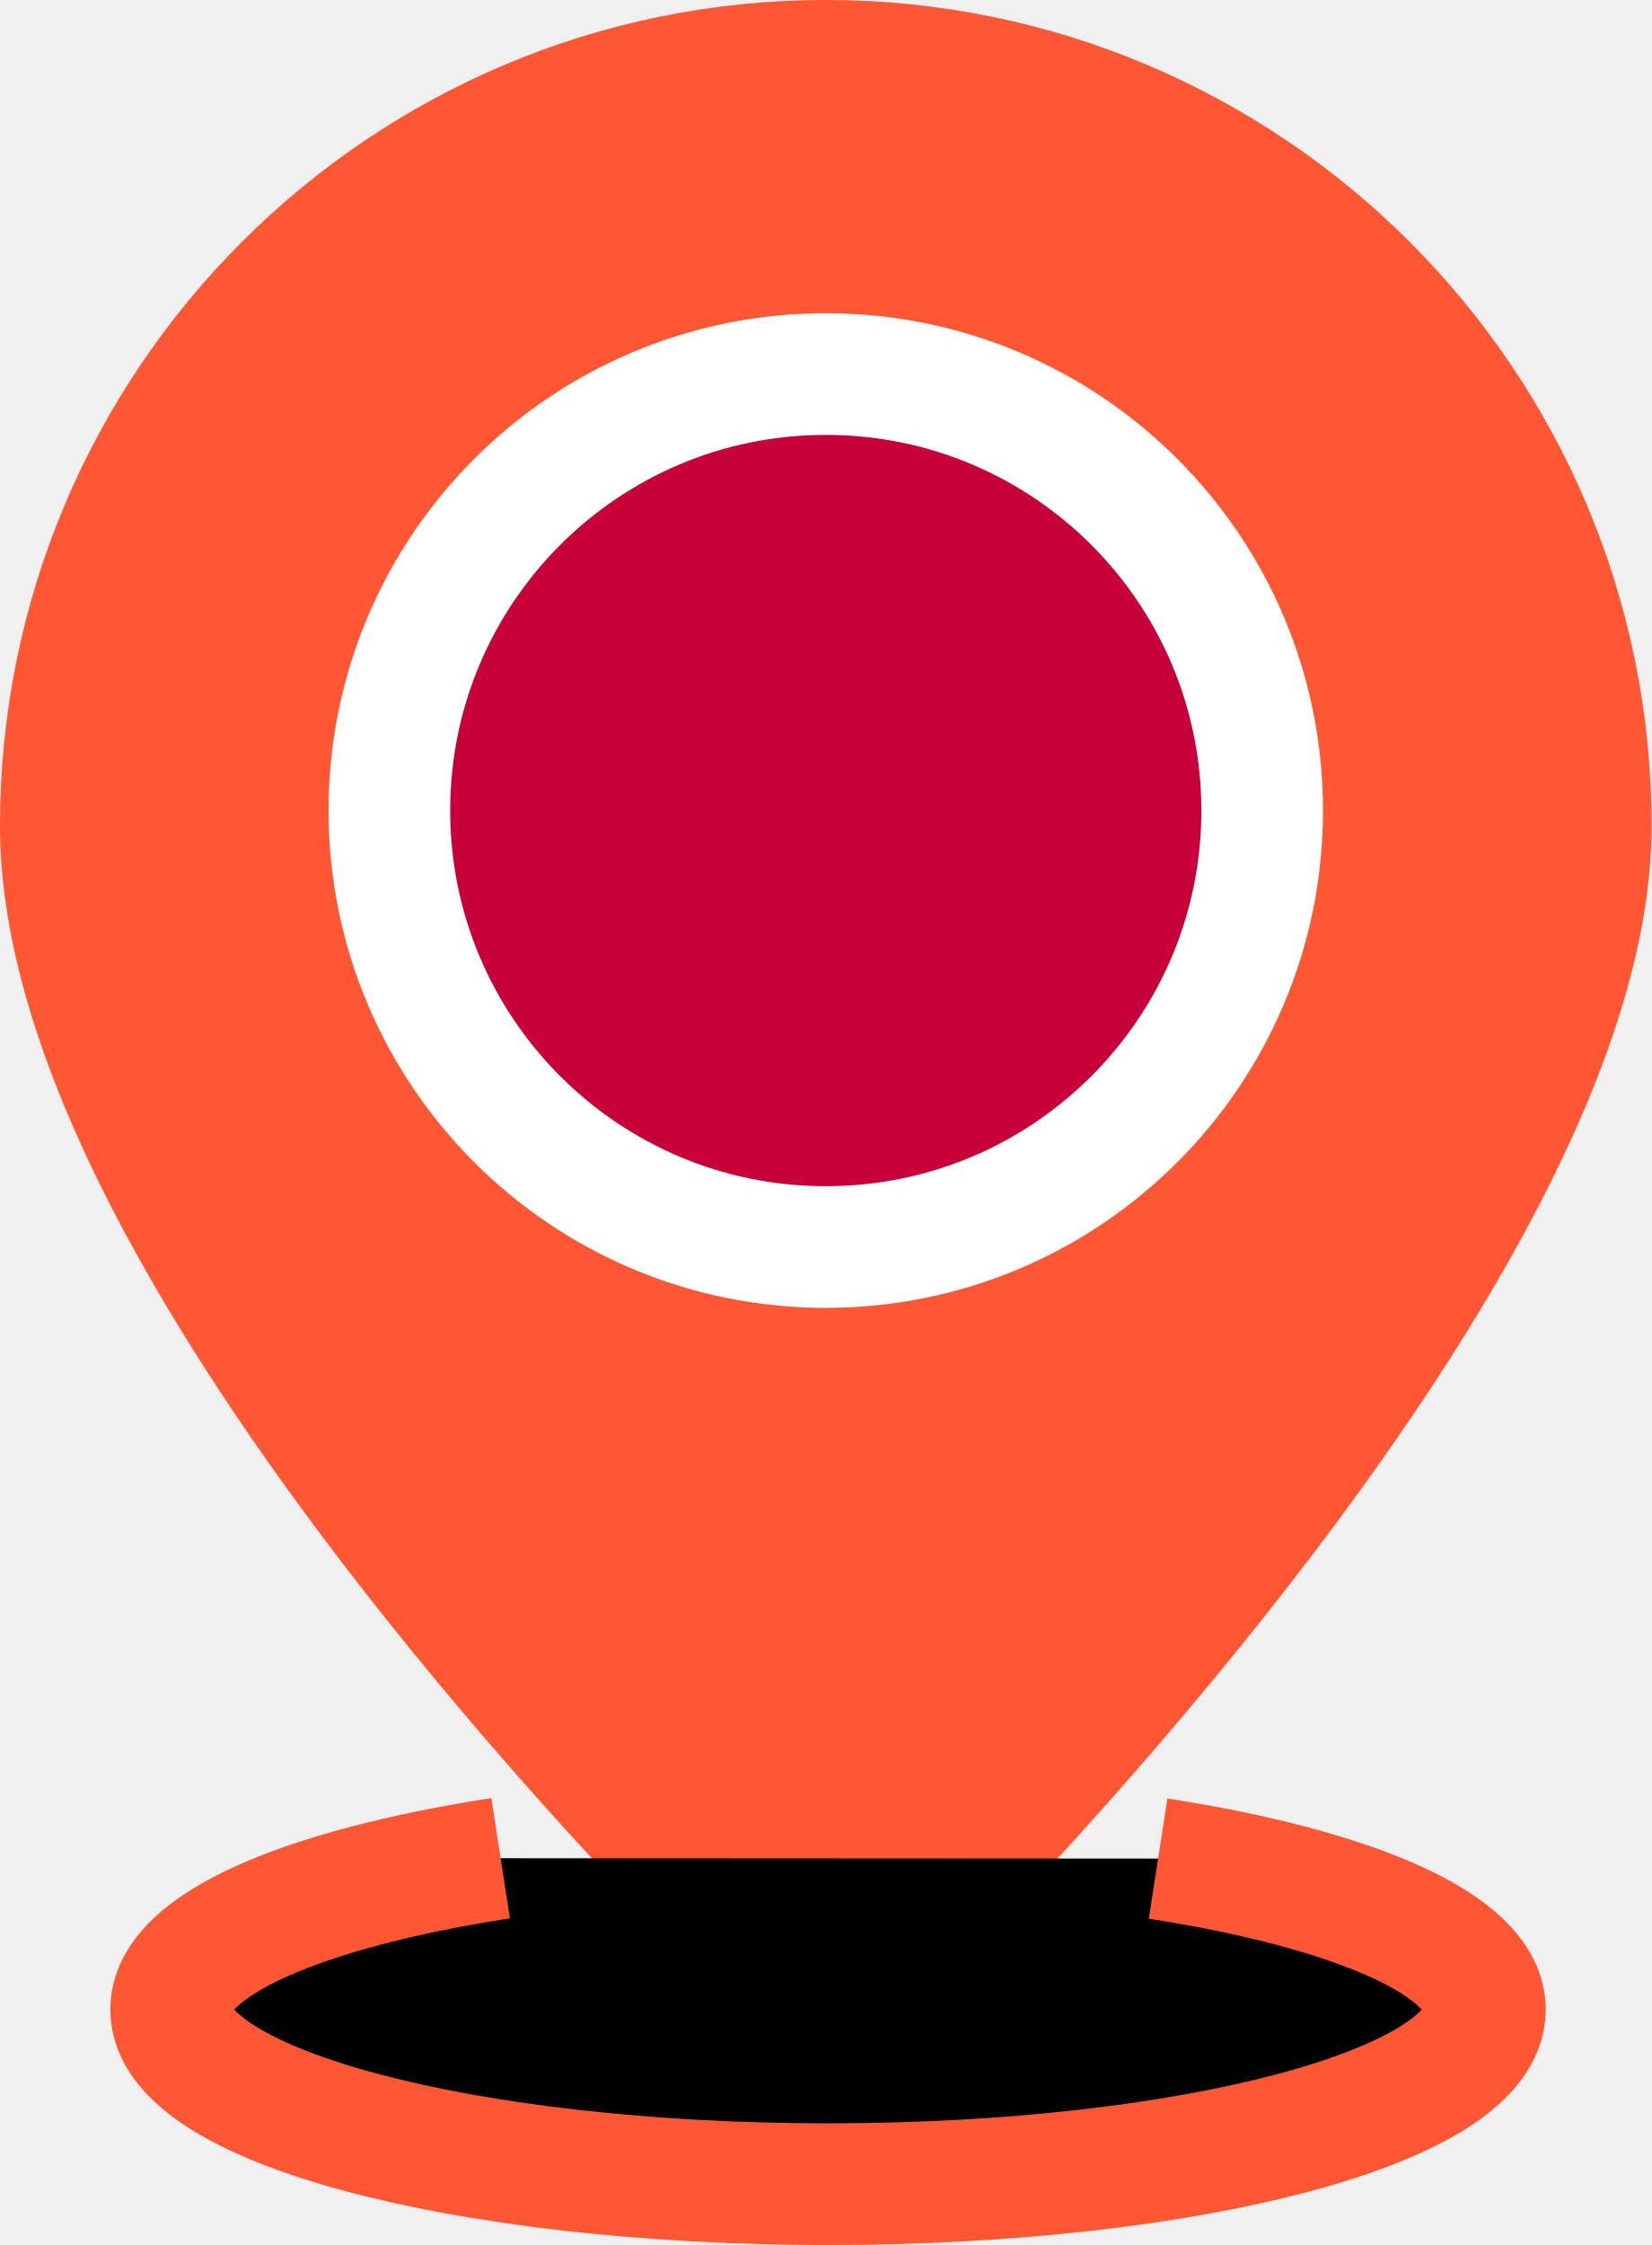
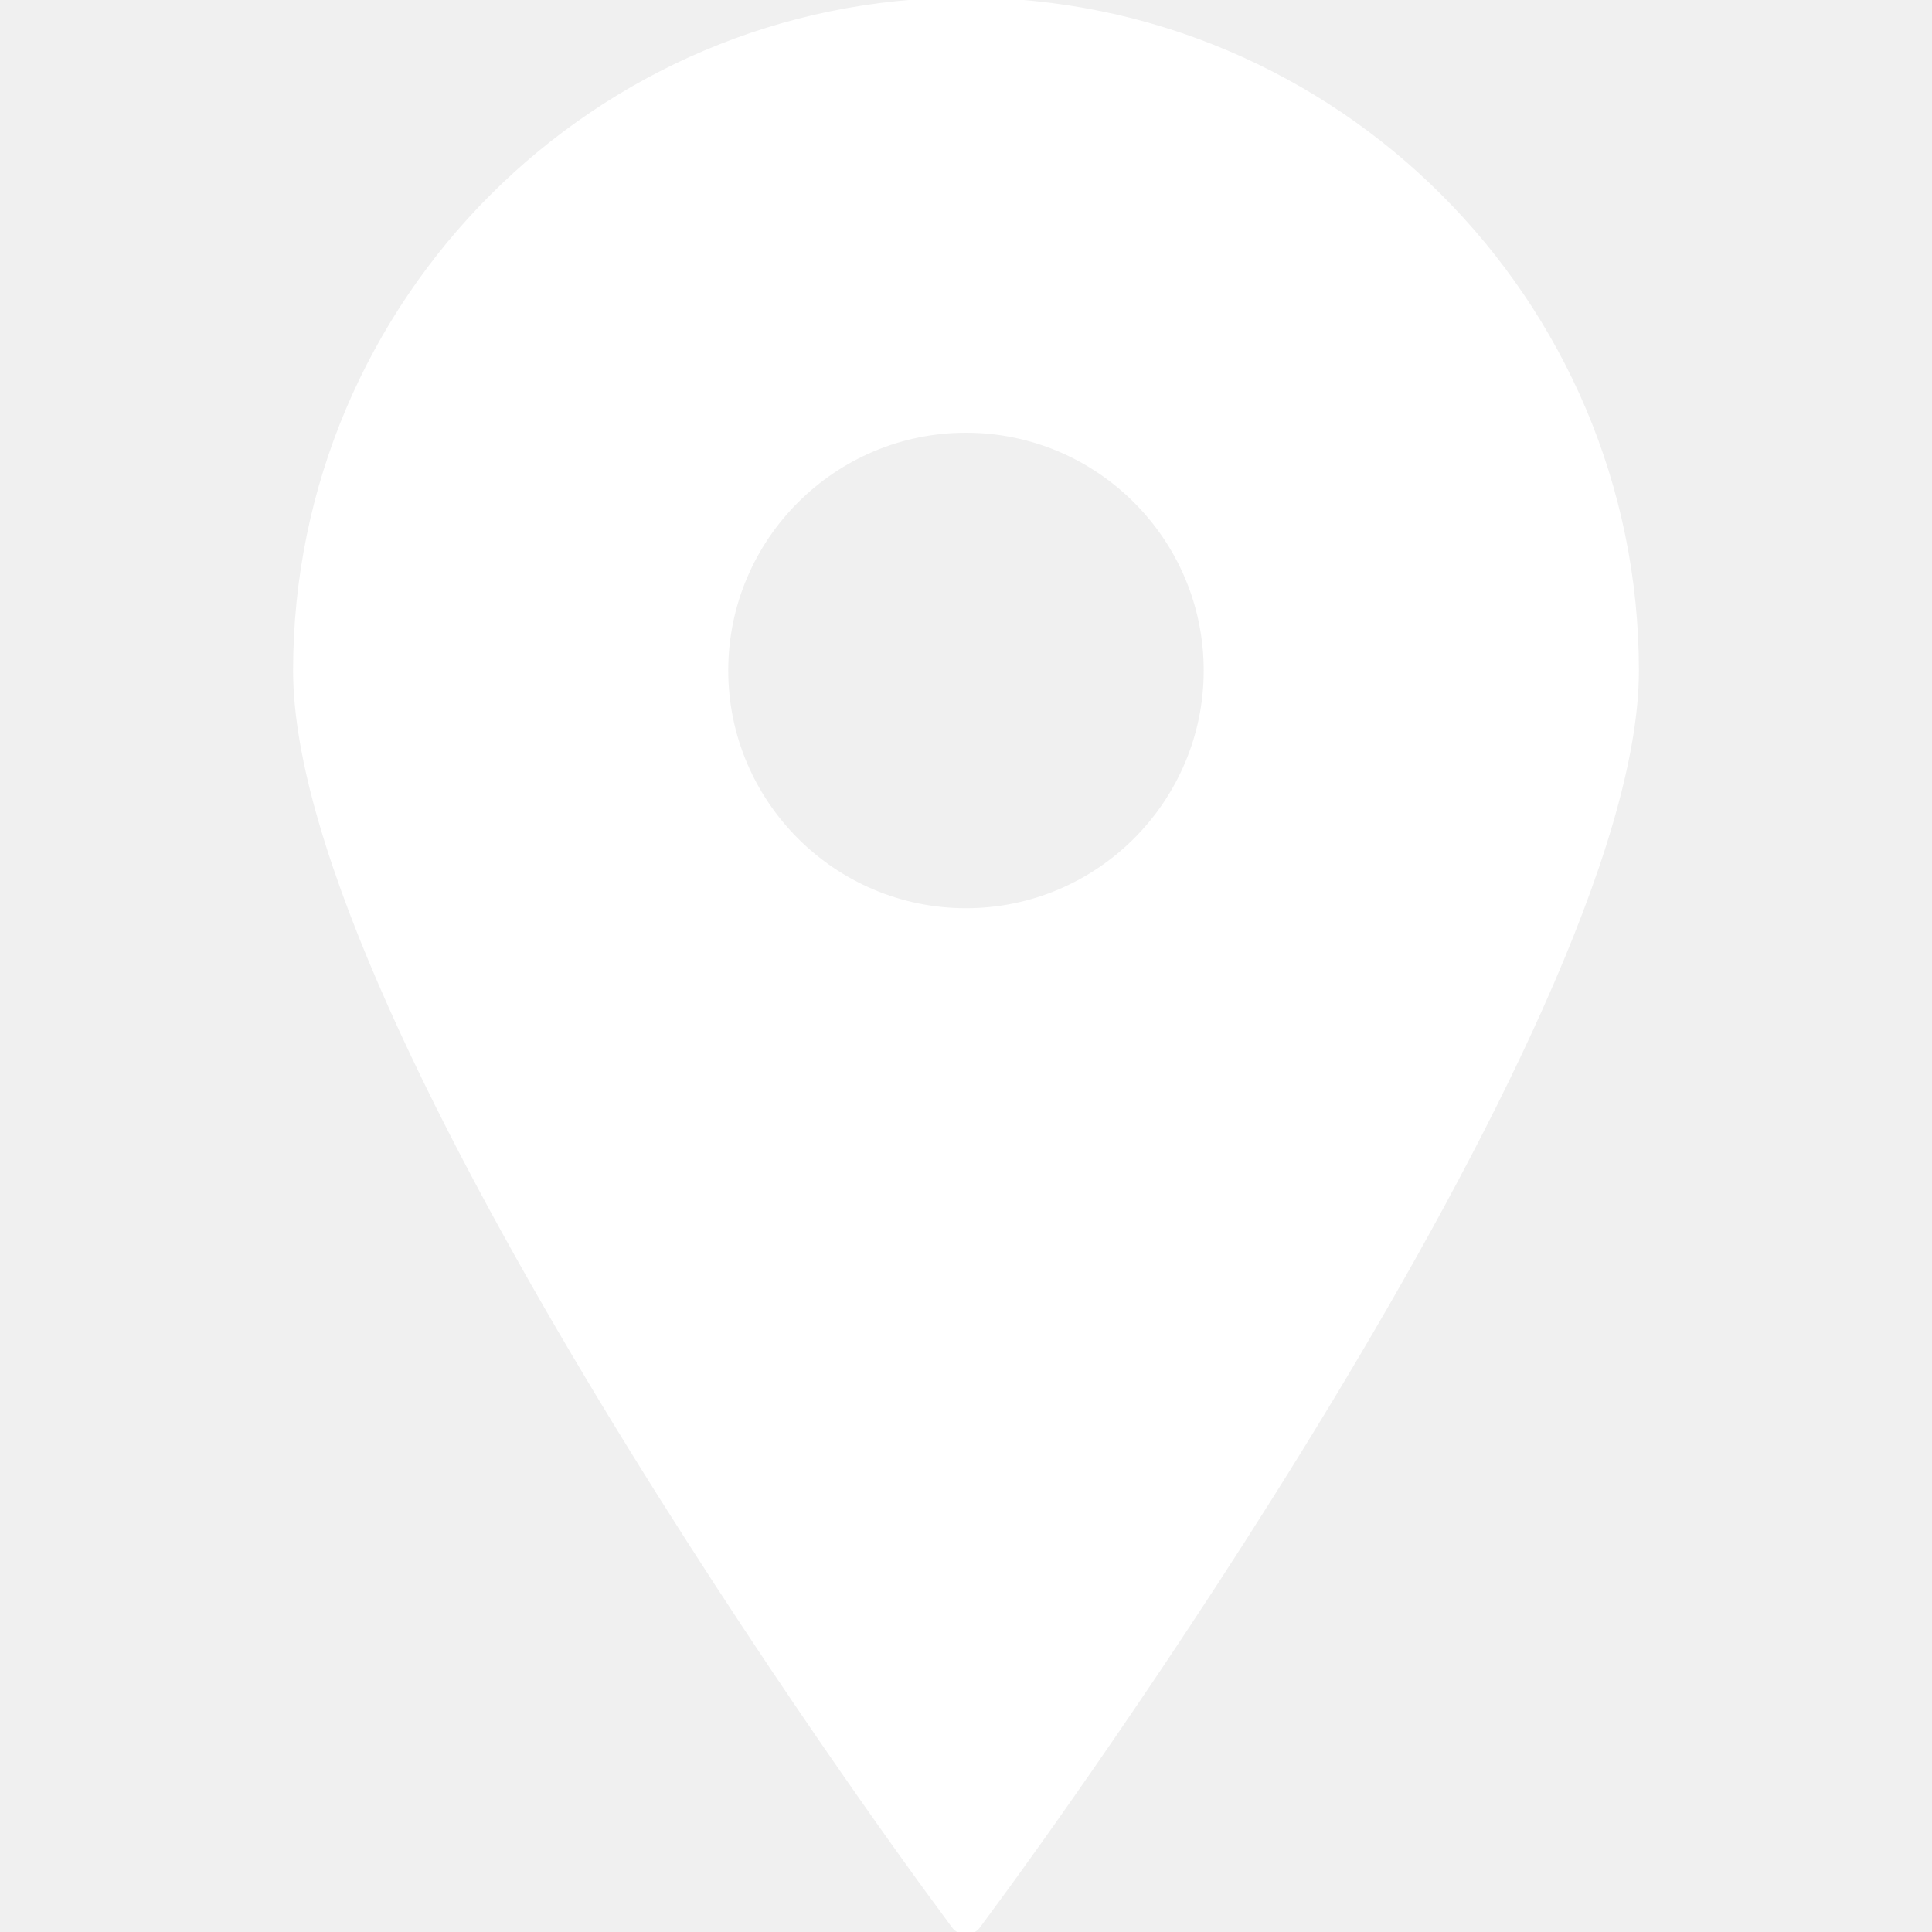
- <svg xmlns="http://www.w3.org/2000/svg" width="27.155" height="36.904" viewBox="0 0 27.155 36.904">
-   <g id="location_white" transform="translate(-803.953 -312.667)">
-     <path id="Trazado_975" data-name="Trazado 975" d="M3445,399.577a12.577,12.577,0,1,1,25.155,0c0,7.47-12.535,19.457-12.577,19.457S3445,407.216,3445,399.577Z" transform="translate(-2640.047 -73.333)" fill="#FF5733" stroke="#FF5733" stroke-linejoin="round" stroke-miterlimit="10" stroke-width="2" />
-     <path id="Trazado_976" data-name="Trazado 976" d="M3471.917,737.022c-3.238.5-5.417,1.424-5.417,2.488,0,1.585,4.837,2.87,10.8,2.87s10.8-1.285,10.8-2.87c0-1.059-2.16-1.984-5.373-2.482" transform="translate(-2659.733 -393.809)" fill="" stroke="#FF5733" stroke-linejoin="round" stroke-miterlimit="10" stroke-width="2" />
-     <circle id="Elipse_68" data-name="Elipse 68" cx="7.175" cy="7.175" r="7.175" transform="translate(810.355 318.816)" fill="#C70039" stroke="white" stroke-linejoin="round" stroke-miterlimit="10" stroke-width="2" />
+ <svg xmlns="http://www.w3.org/2000/svg" fill="#ffff" version="1.1" id="Capa_1" width="800px" height="800px" viewBox="0 0 395.71 395.71" xml:space="preserve" stroke="#ffff">
+   <g id="SVGRepo_bgCarrier" stroke-width="0" />
+   <g id="SVGRepo_tracerCarrier" stroke-linecap="round" stroke-linejoin="round" />
+   <g id="SVGRepo_iconCarrier">
+     <g>
+       <path d="M197.849,0C122.131,0,60.531,61.609,60.531,137.329c0,72.887,124.591,243.177,129.896,250.388l4.951,6.738 c0.579,0.792,1.501,1.255,2.471,1.255c0.985,0,1.901-0.463,2.486-1.255l4.948-6.738c5.308-7.211,129.896-177.501,129.896-250.388 C335.179,61.609,273.569,0,197.849,0z M197.849,88.138c27.13,0,49.191,22.062,49.191,49.191c0,27.115-22.062,49.191-49.191,49.191 c-27.114,0-49.191-22.076-49.191-49.191C148.658,110.2,170.734,88.138,197.849,88.138z" />
+     </g>
  </g>
</svg>
